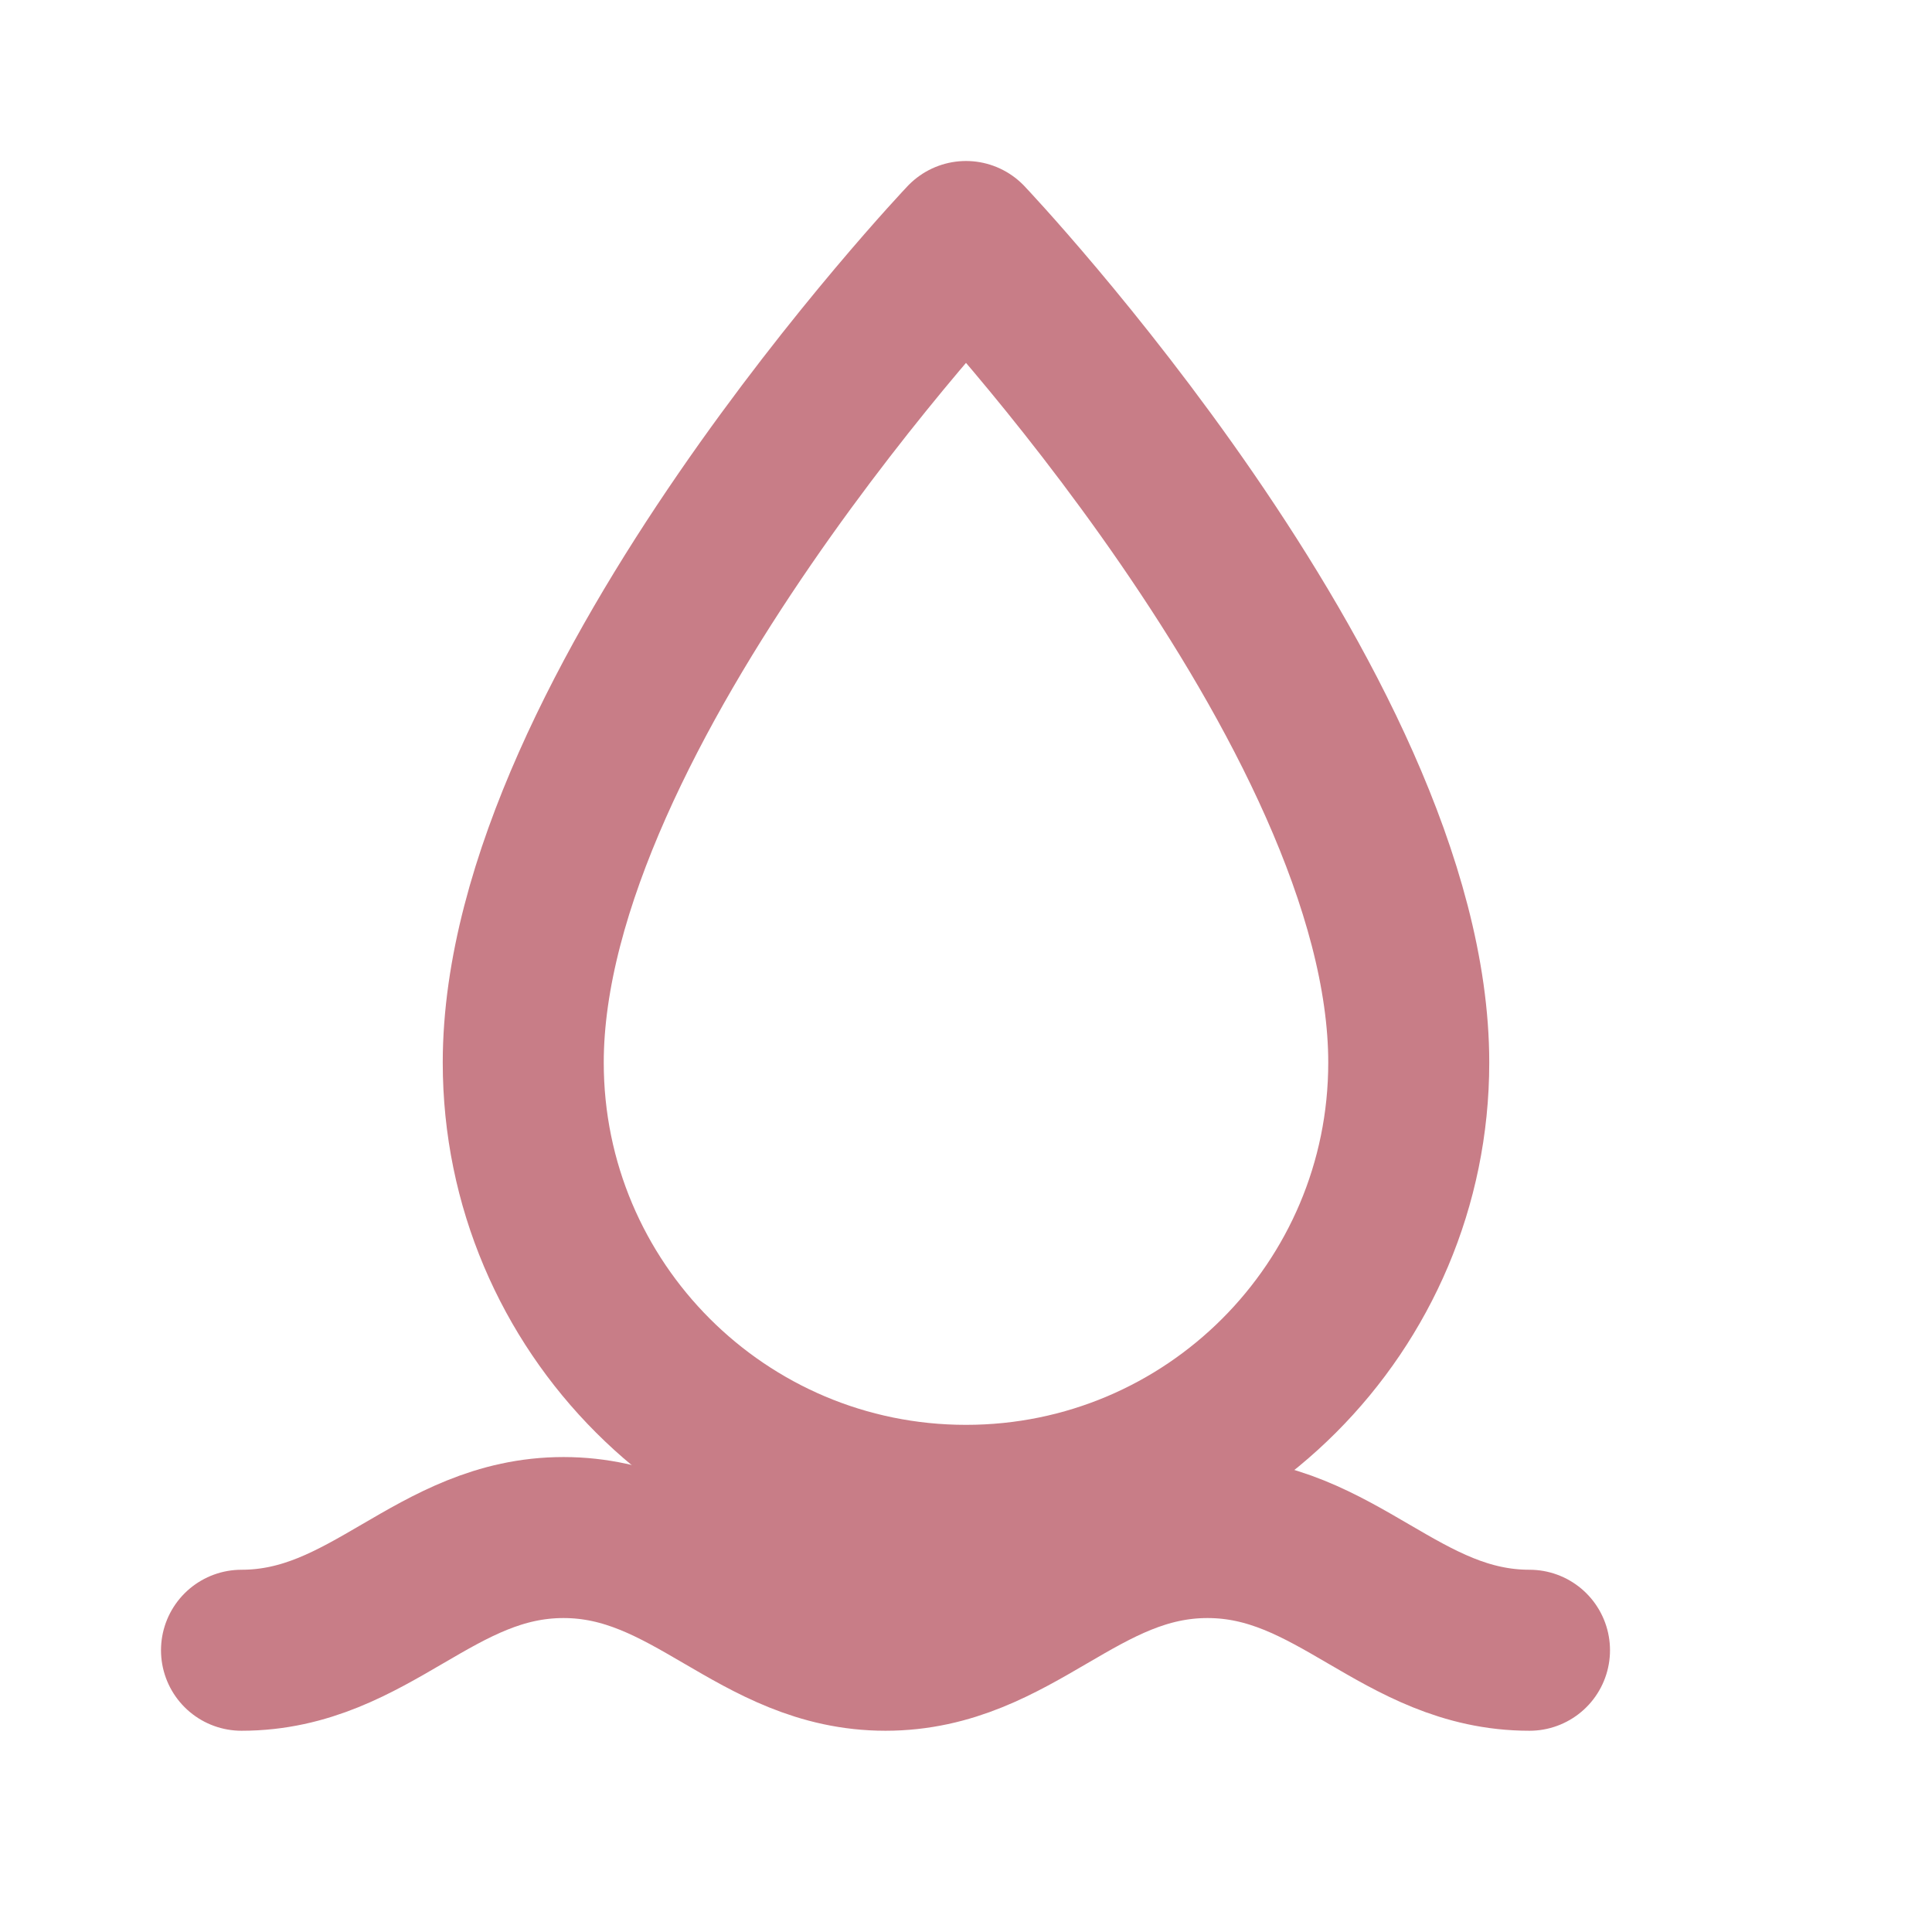
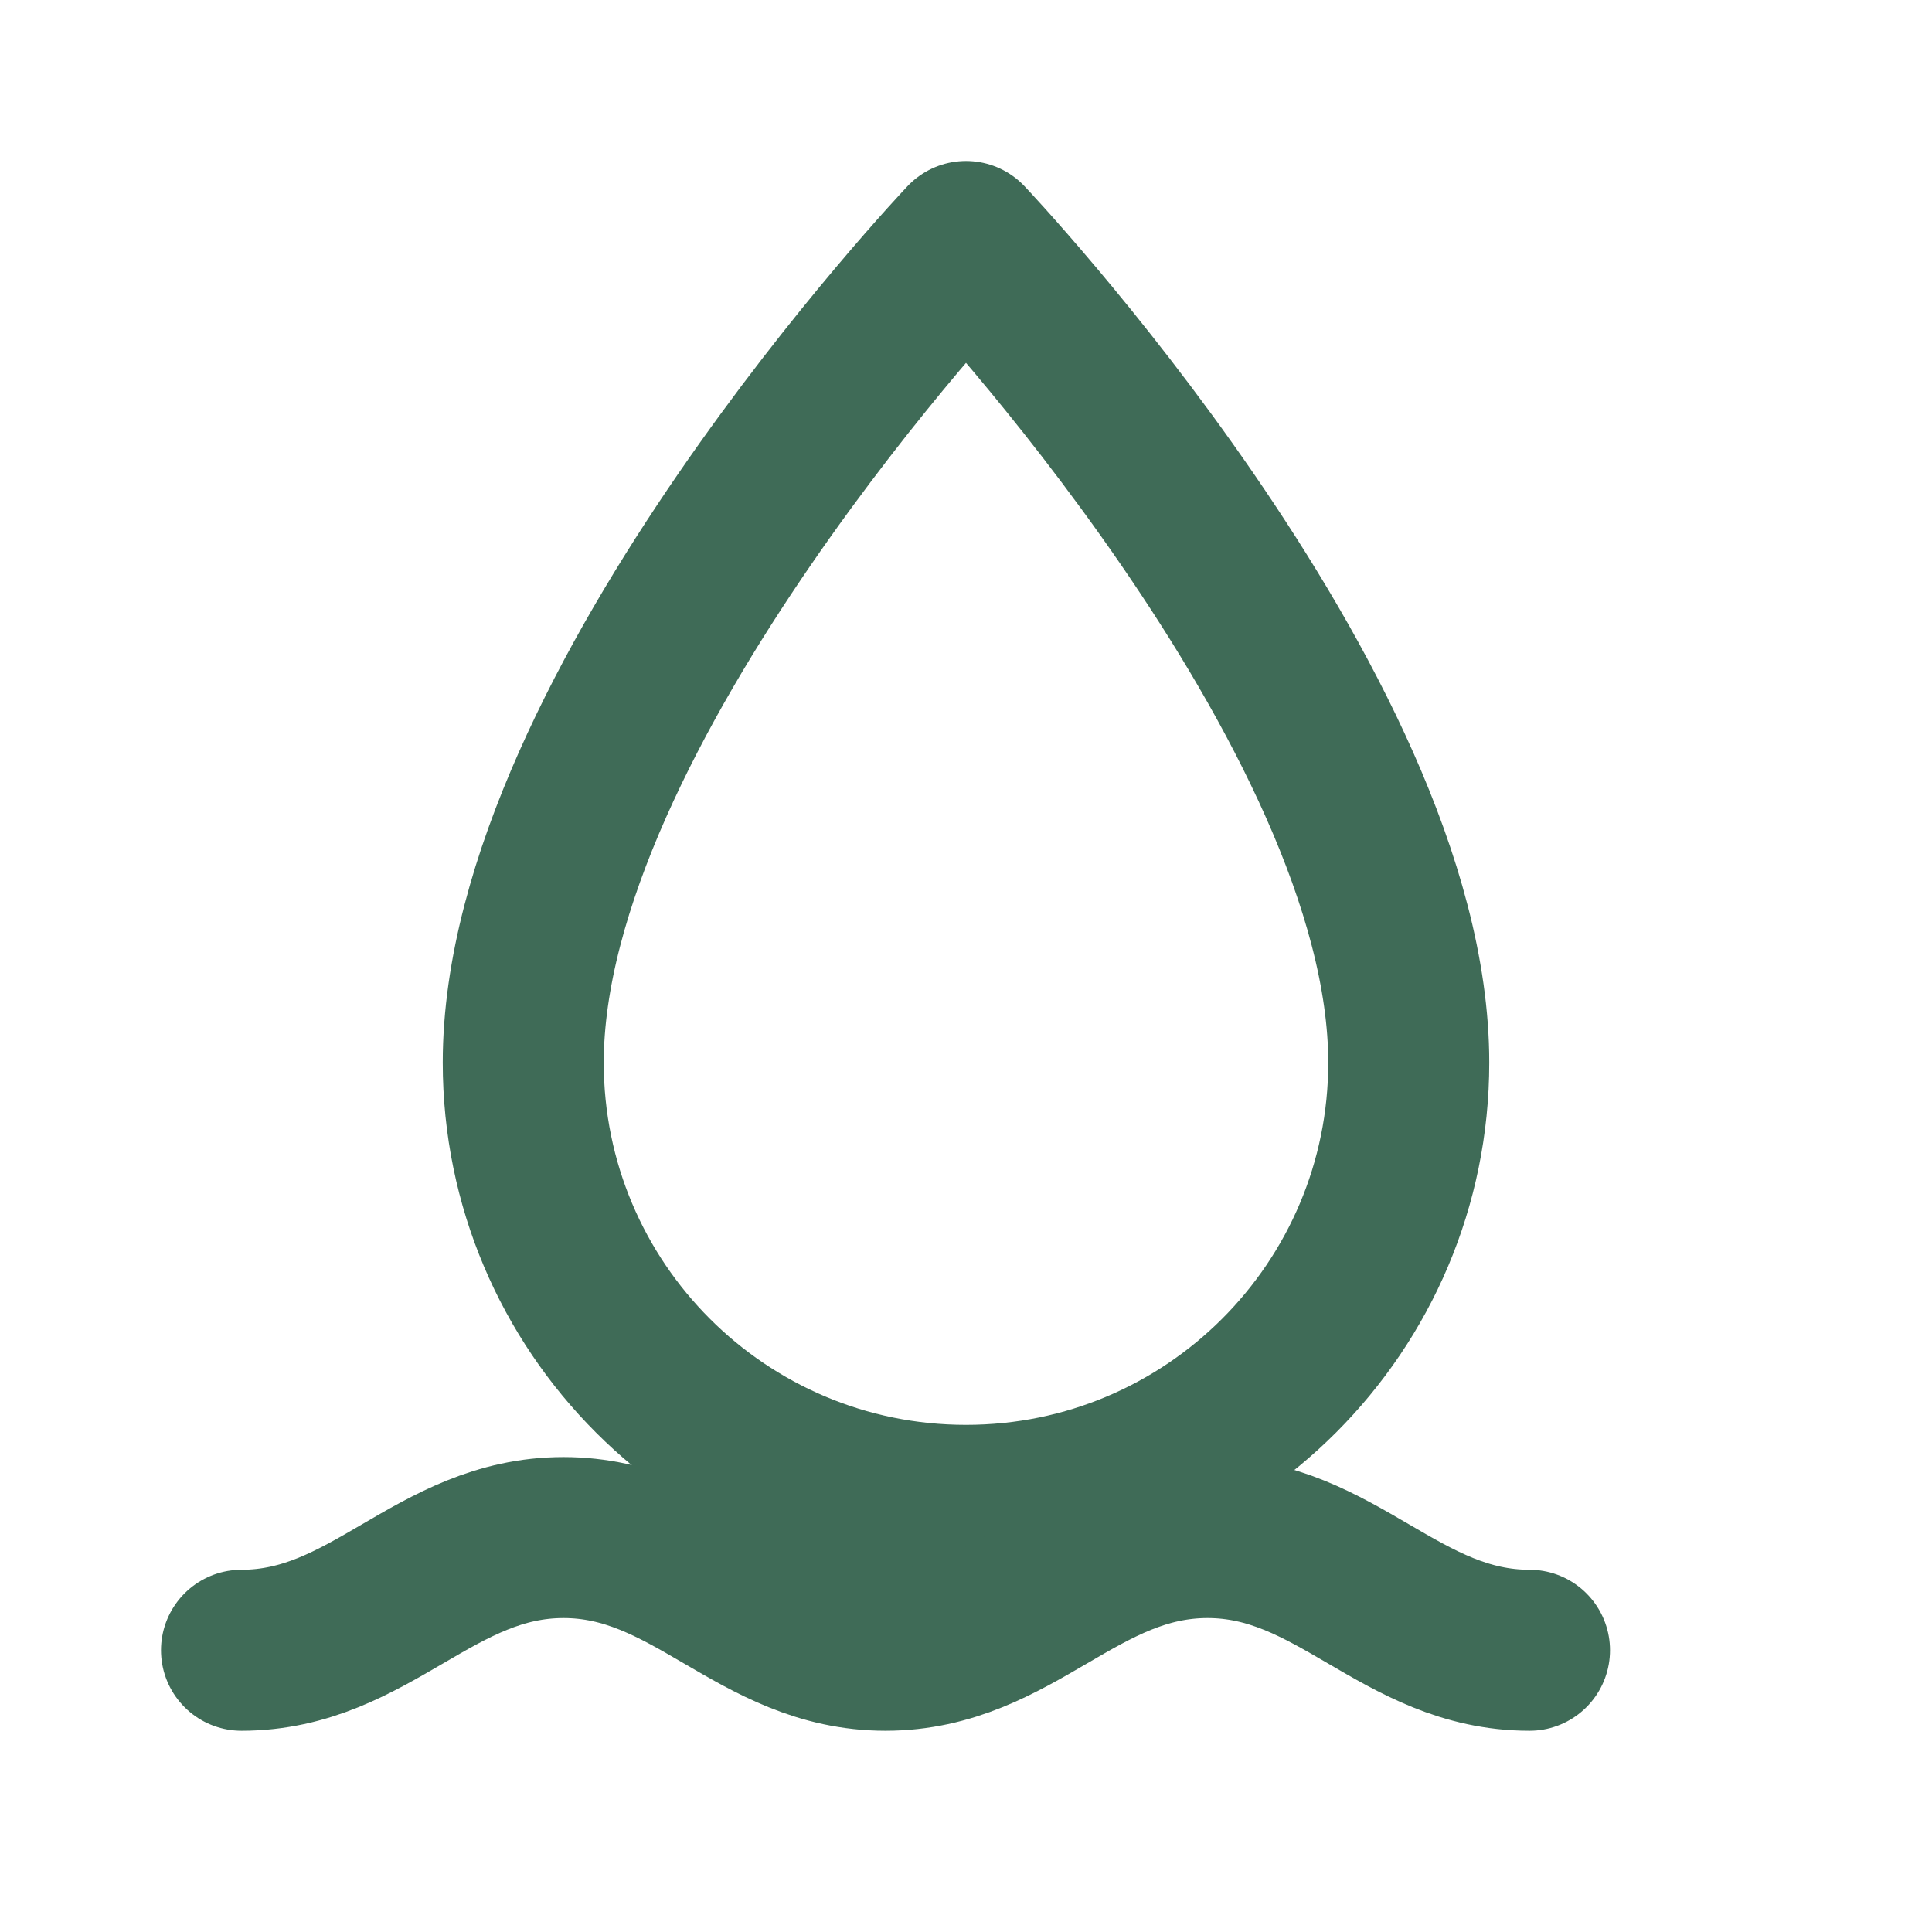
- <svg xmlns="http://www.w3.org/2000/svg" viewBox="0 0 24 24" width="24" height="24" fill="none" stroke="#C87D87" stroke-width="2" stroke-linecap="round" stroke-linejoin="round" aria-hidden="true">
+ <svg xmlns="http://www.w3.org/2000/svg" viewBox="0 0 24 24" width="24" height="24" fill="none" stroke="#3F6B57" stroke-width="2" stroke-linecap="round" stroke-linejoin="round" aria-hidden="true">
  <path d="M12 3s5.5 5.8 5.5 10.2a5.5 5.5 0 0 1-11 0C6.5 8.8 12 3 12 3z" />
  <path d="M3 20.5c1.6 0 2.4-1.4 4-1.4s2.4 1.4 4 1.4 2.4-1.4 4-1.4 2.4 1.4 4 1.4" />
</svg>
